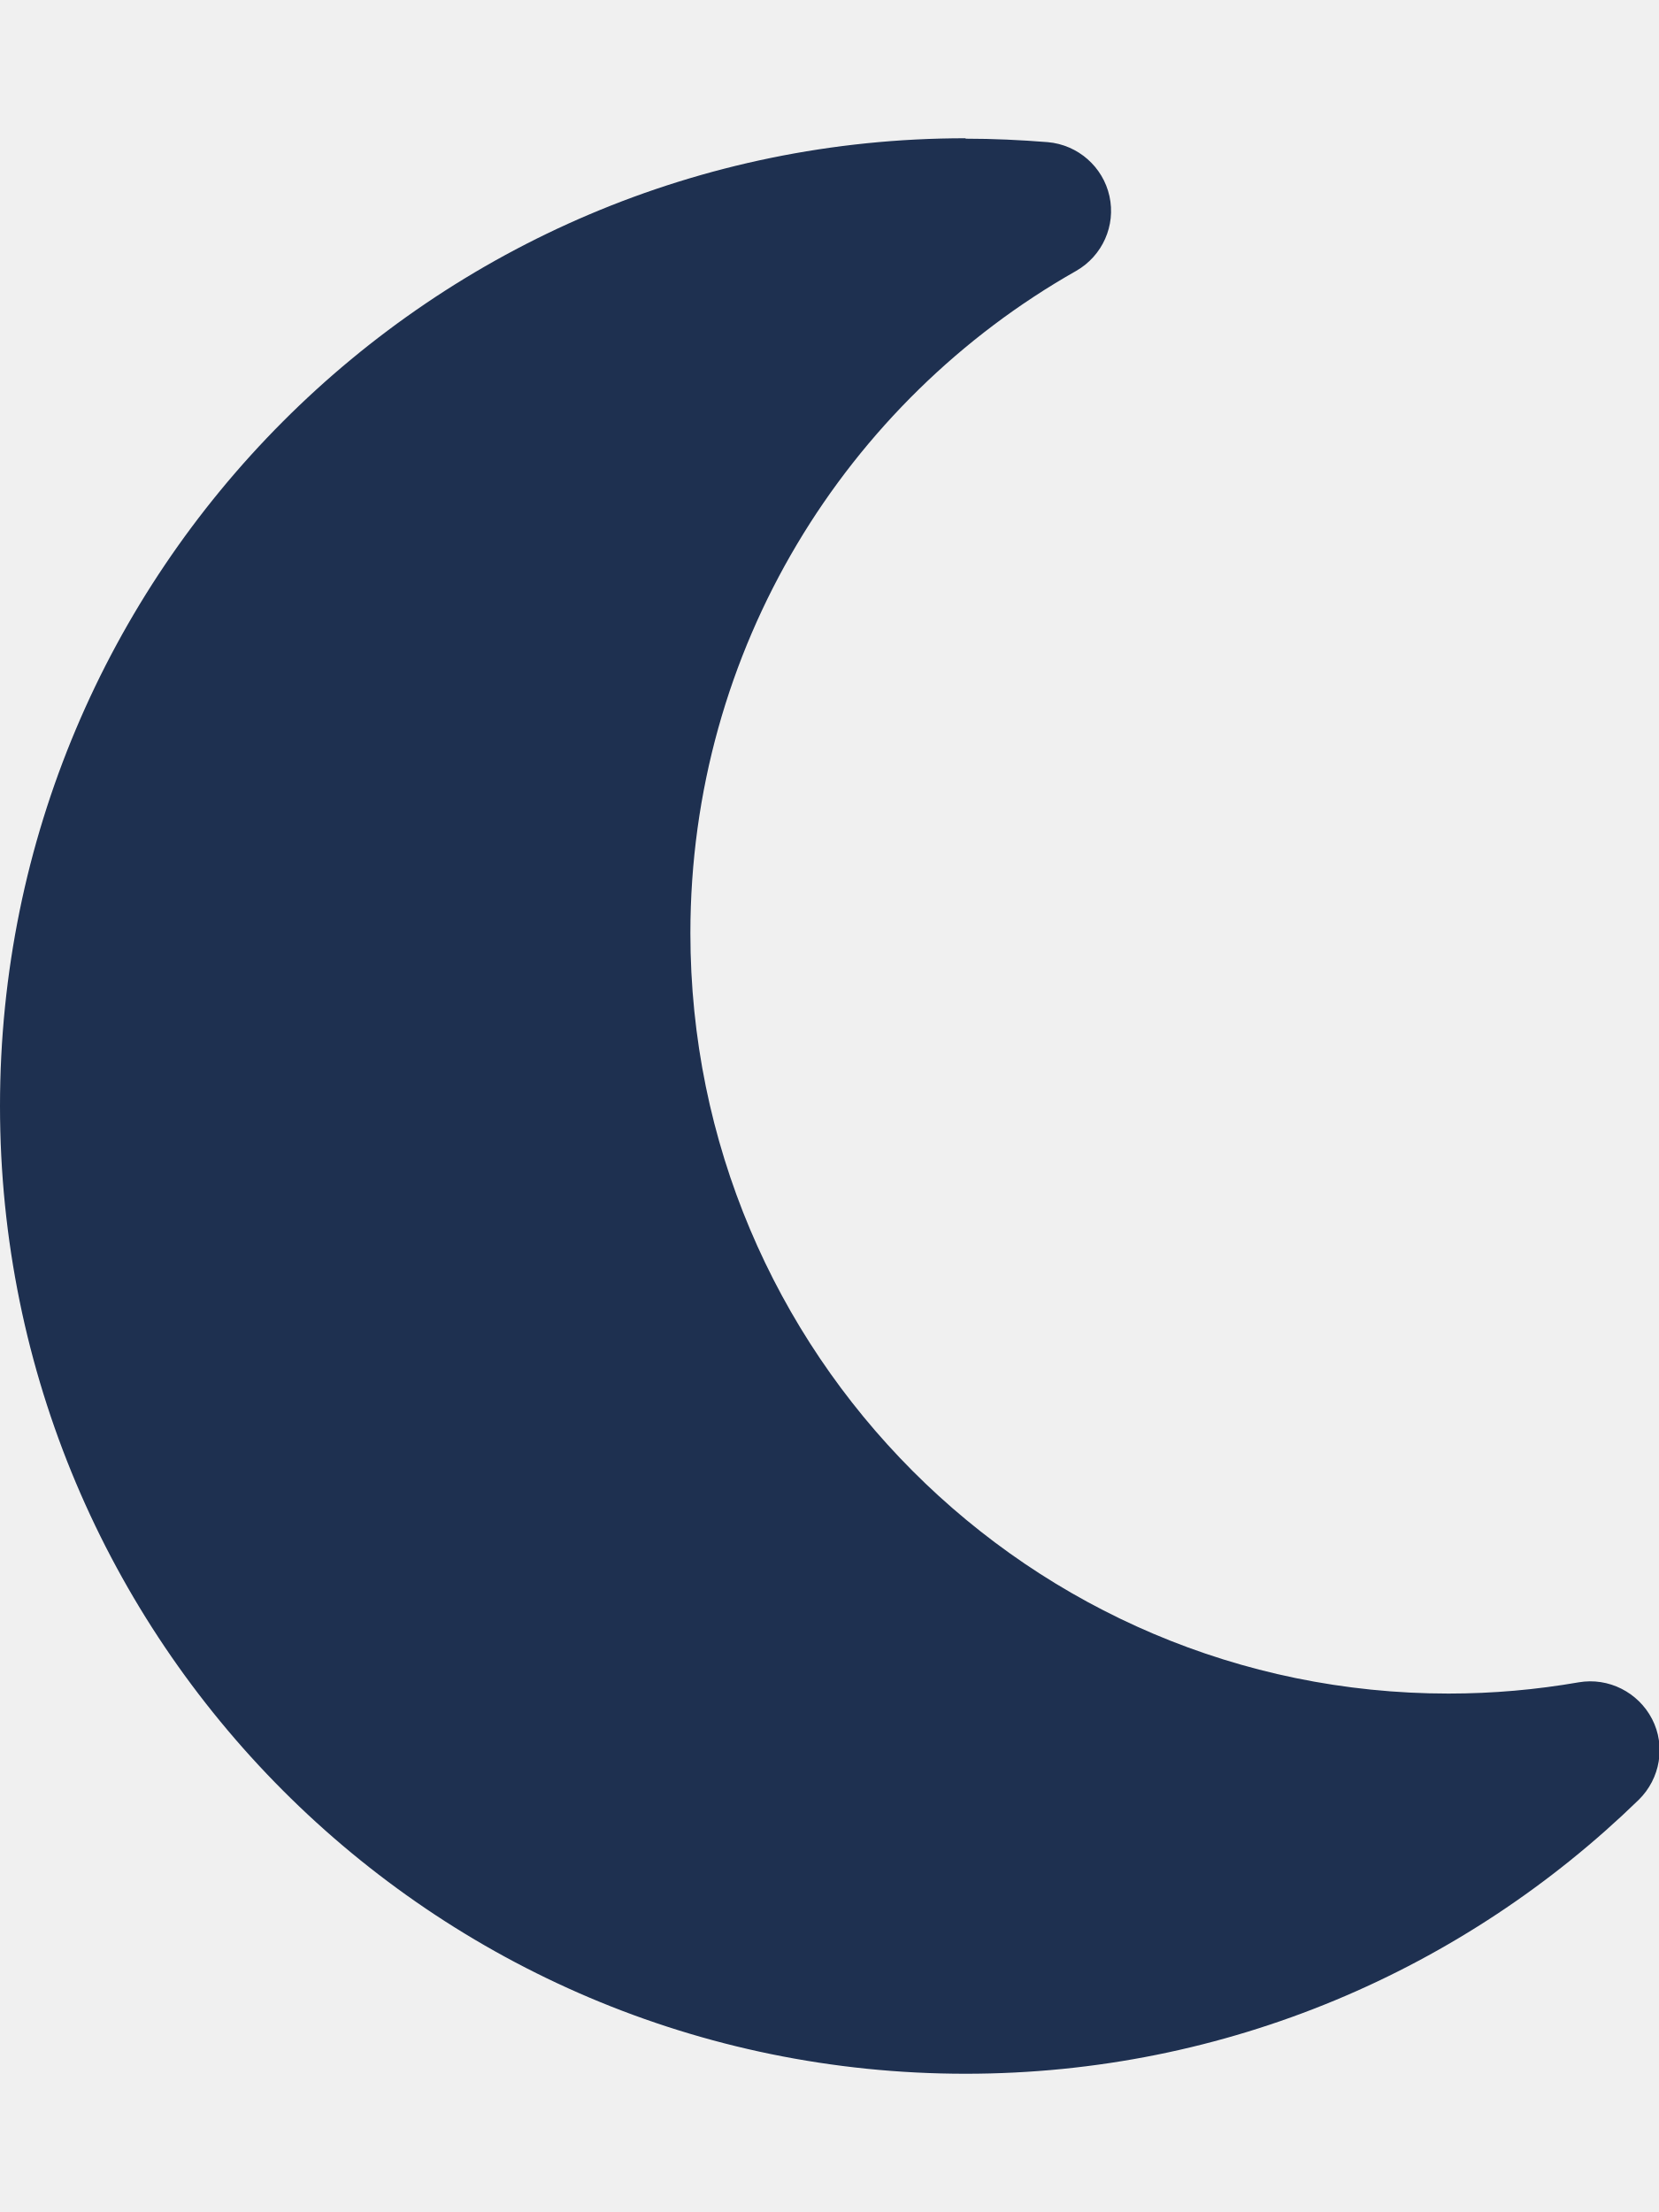
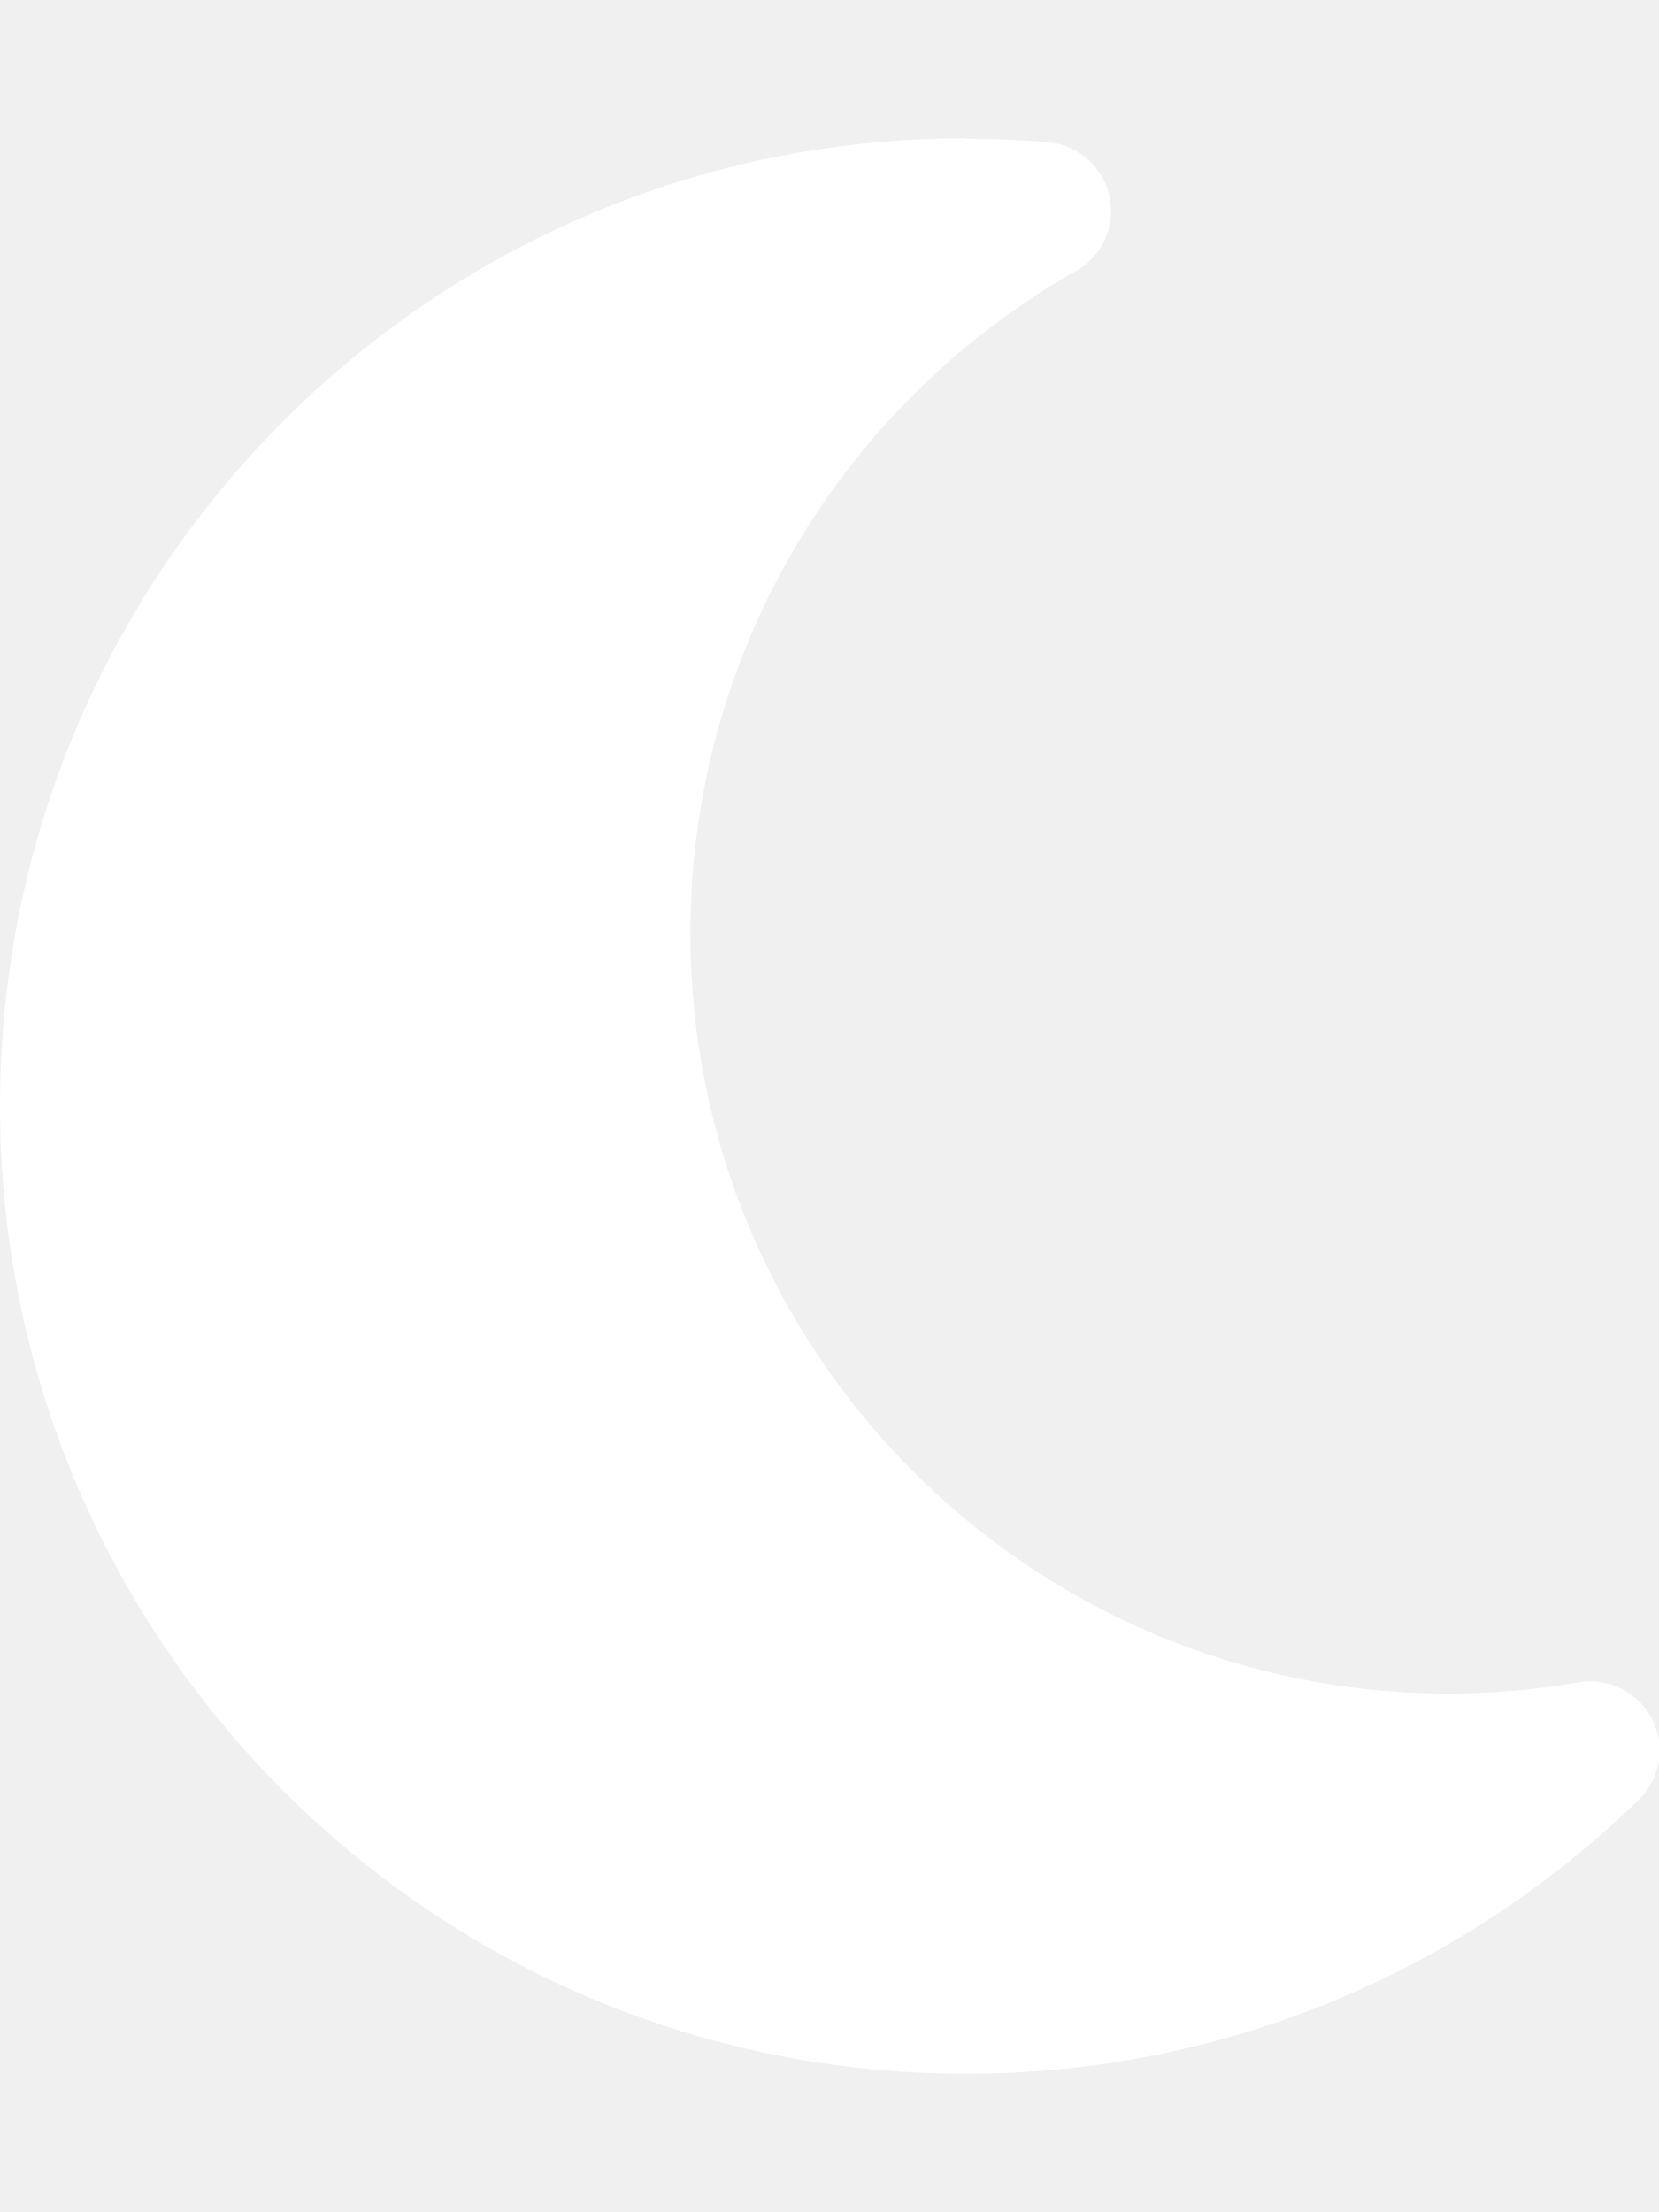
<svg xmlns="http://www.w3.org/2000/svg" height="16" width="12" viewBox="0 0 384 512">
-   <path opacity="1" fill="#1E3050" d="M223.5 32C100 32 0 132.3 0 256S100 480 223.5 480c60.6 0 115.5-24.2 155.8-63.4c5-4.9 6.3-12.5 3.1-18.7s-10.1-9.7-17-8.5c-9.8 1.7-19.8 2.6-30.1 2.6c-96.9 0-175.5-78.8-175.5-176c0-65.8 36-123.1 89.3-153.3c6.1-3.5 9.2-10.5 7.7-17.3s-7.3-11.9-14.3-12.5c-6.3-.5-12.6-.8-19-.8z" />
+   <path opacity="1" fill="#FFF" d="M223.5 32C100 32 0 132.3 0 256S100 480 223.5 480c60.6 0 115.5-24.2 155.8-63.4c5-4.9 6.3-12.5 3.1-18.7s-10.1-9.7-17-8.5c-9.8 1.7-19.8 2.6-30.1 2.6c-96.9 0-175.5-78.8-175.5-176c0-65.8 36-123.1 89.3-153.3c6.1-3.5 9.2-10.5 7.7-17.3s-7.3-11.9-14.3-12.5c-6.3-.5-12.6-.8-19-.8z" />
</svg>
